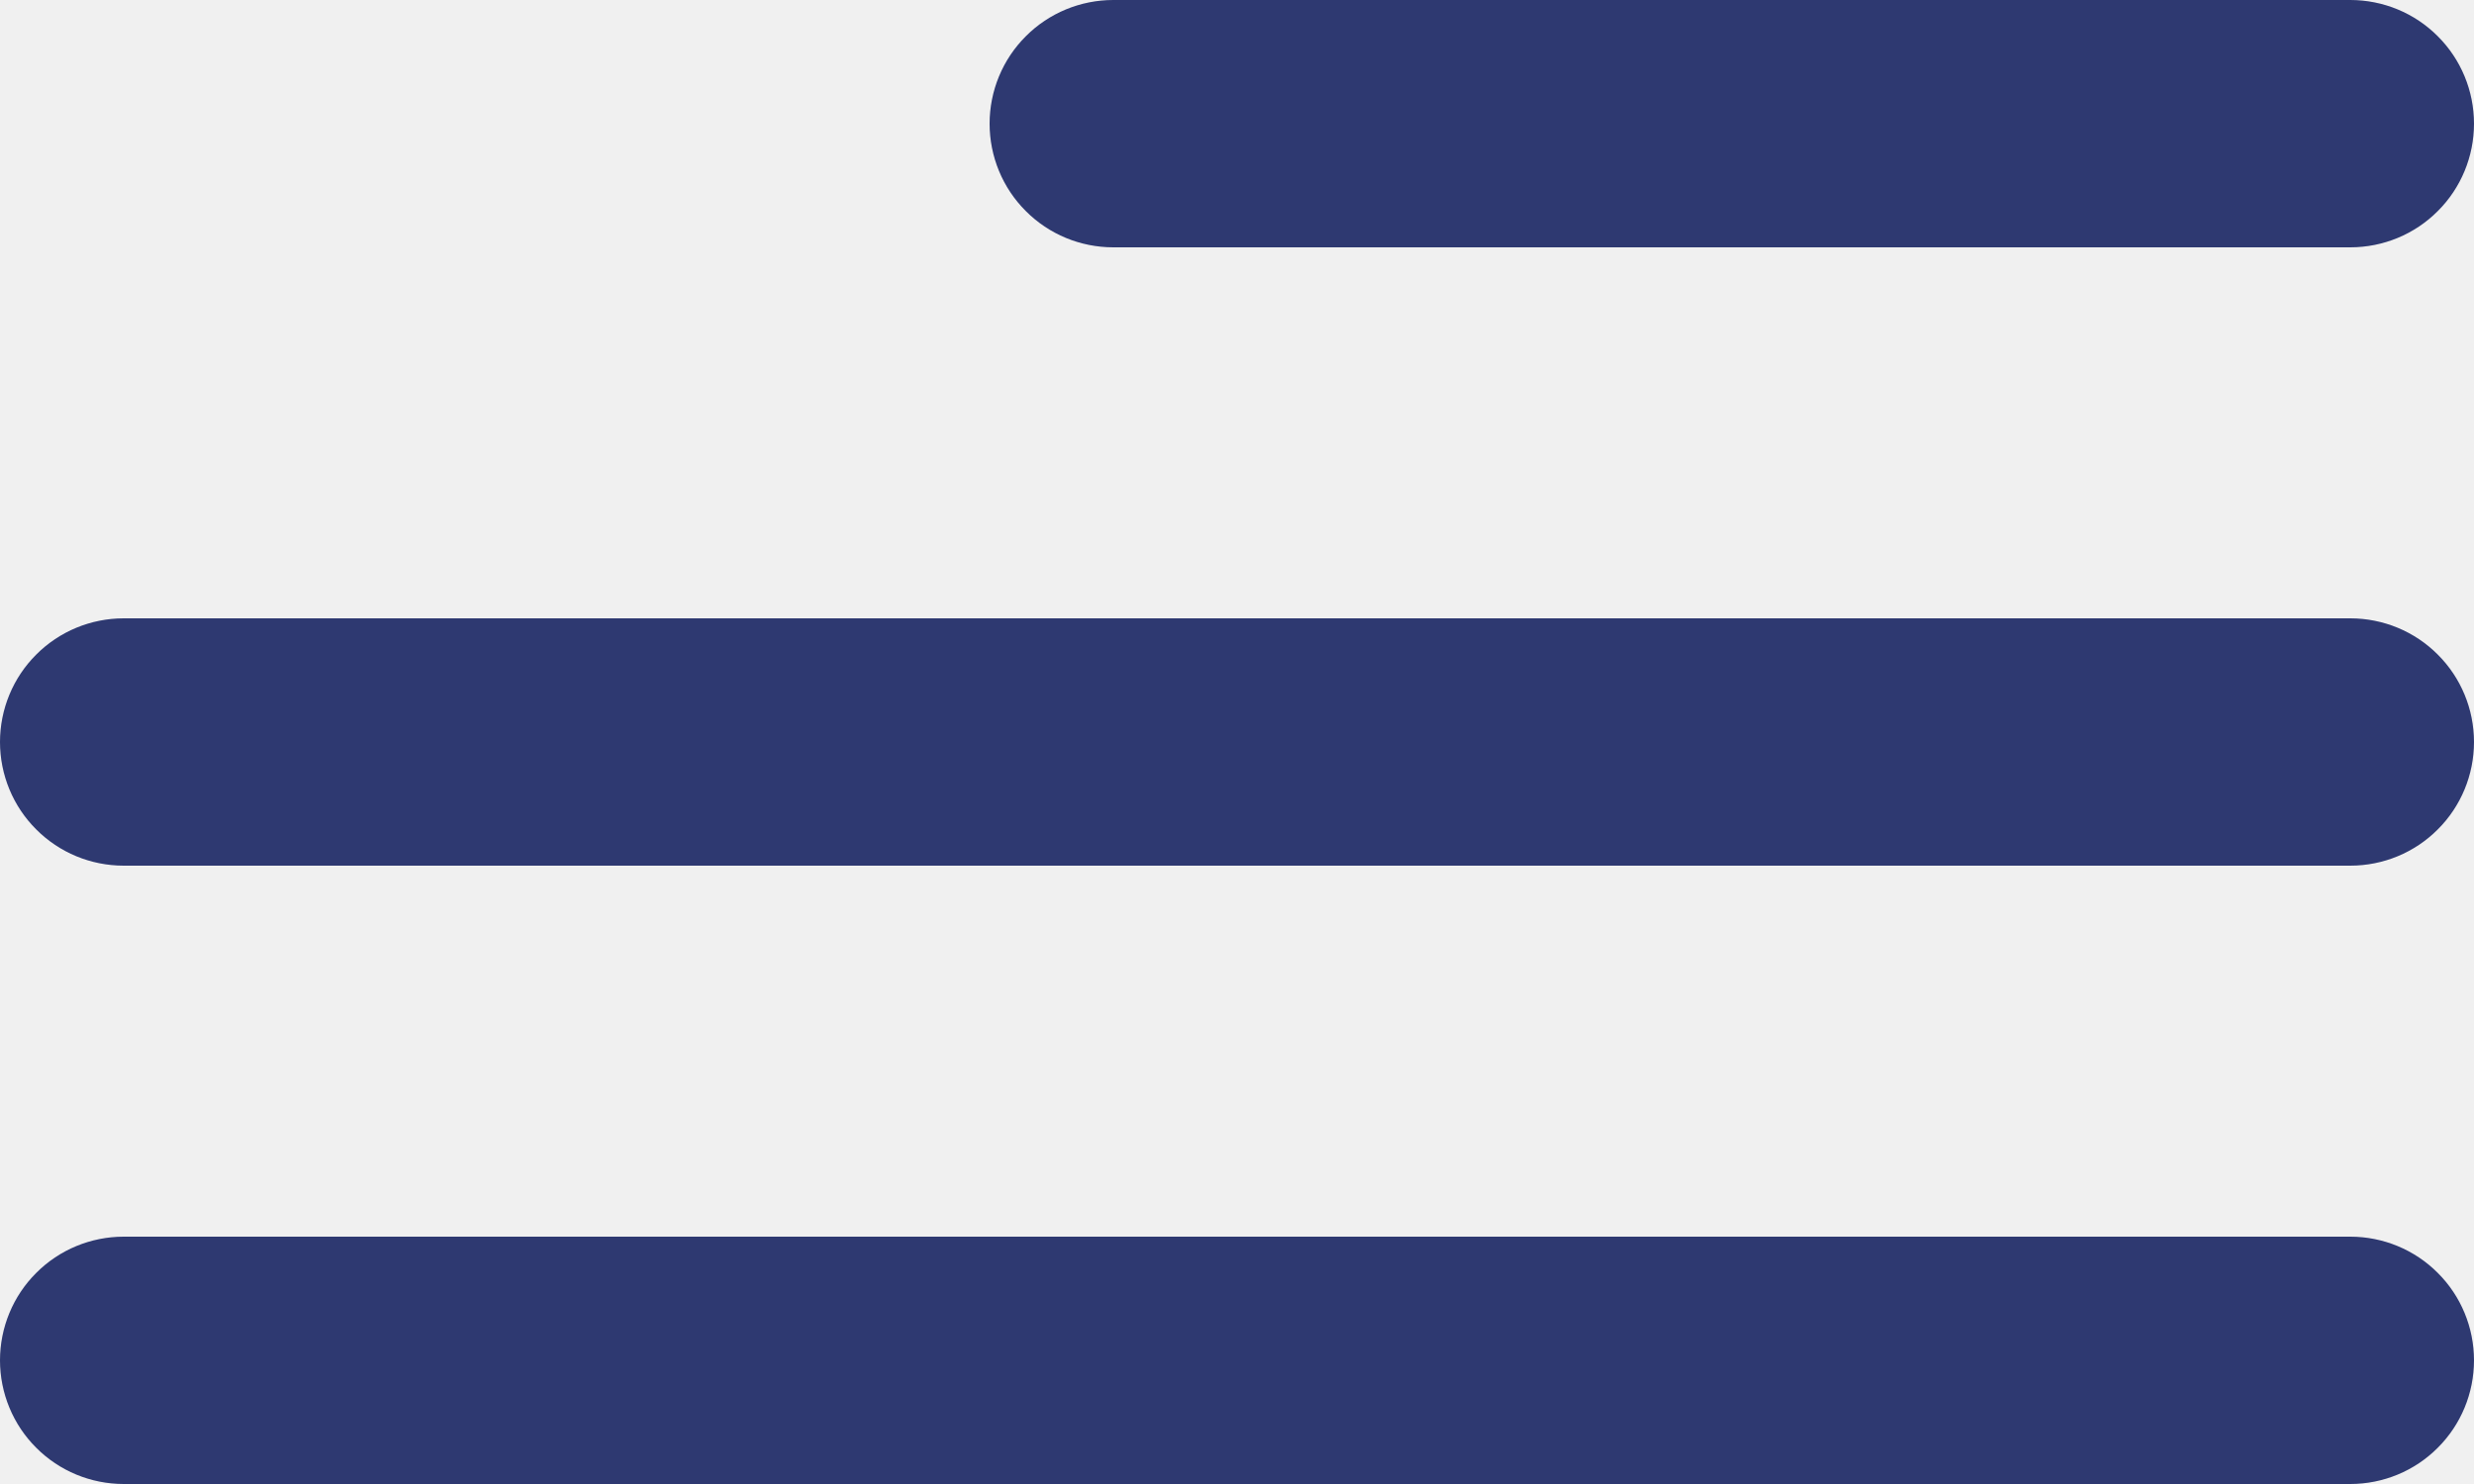
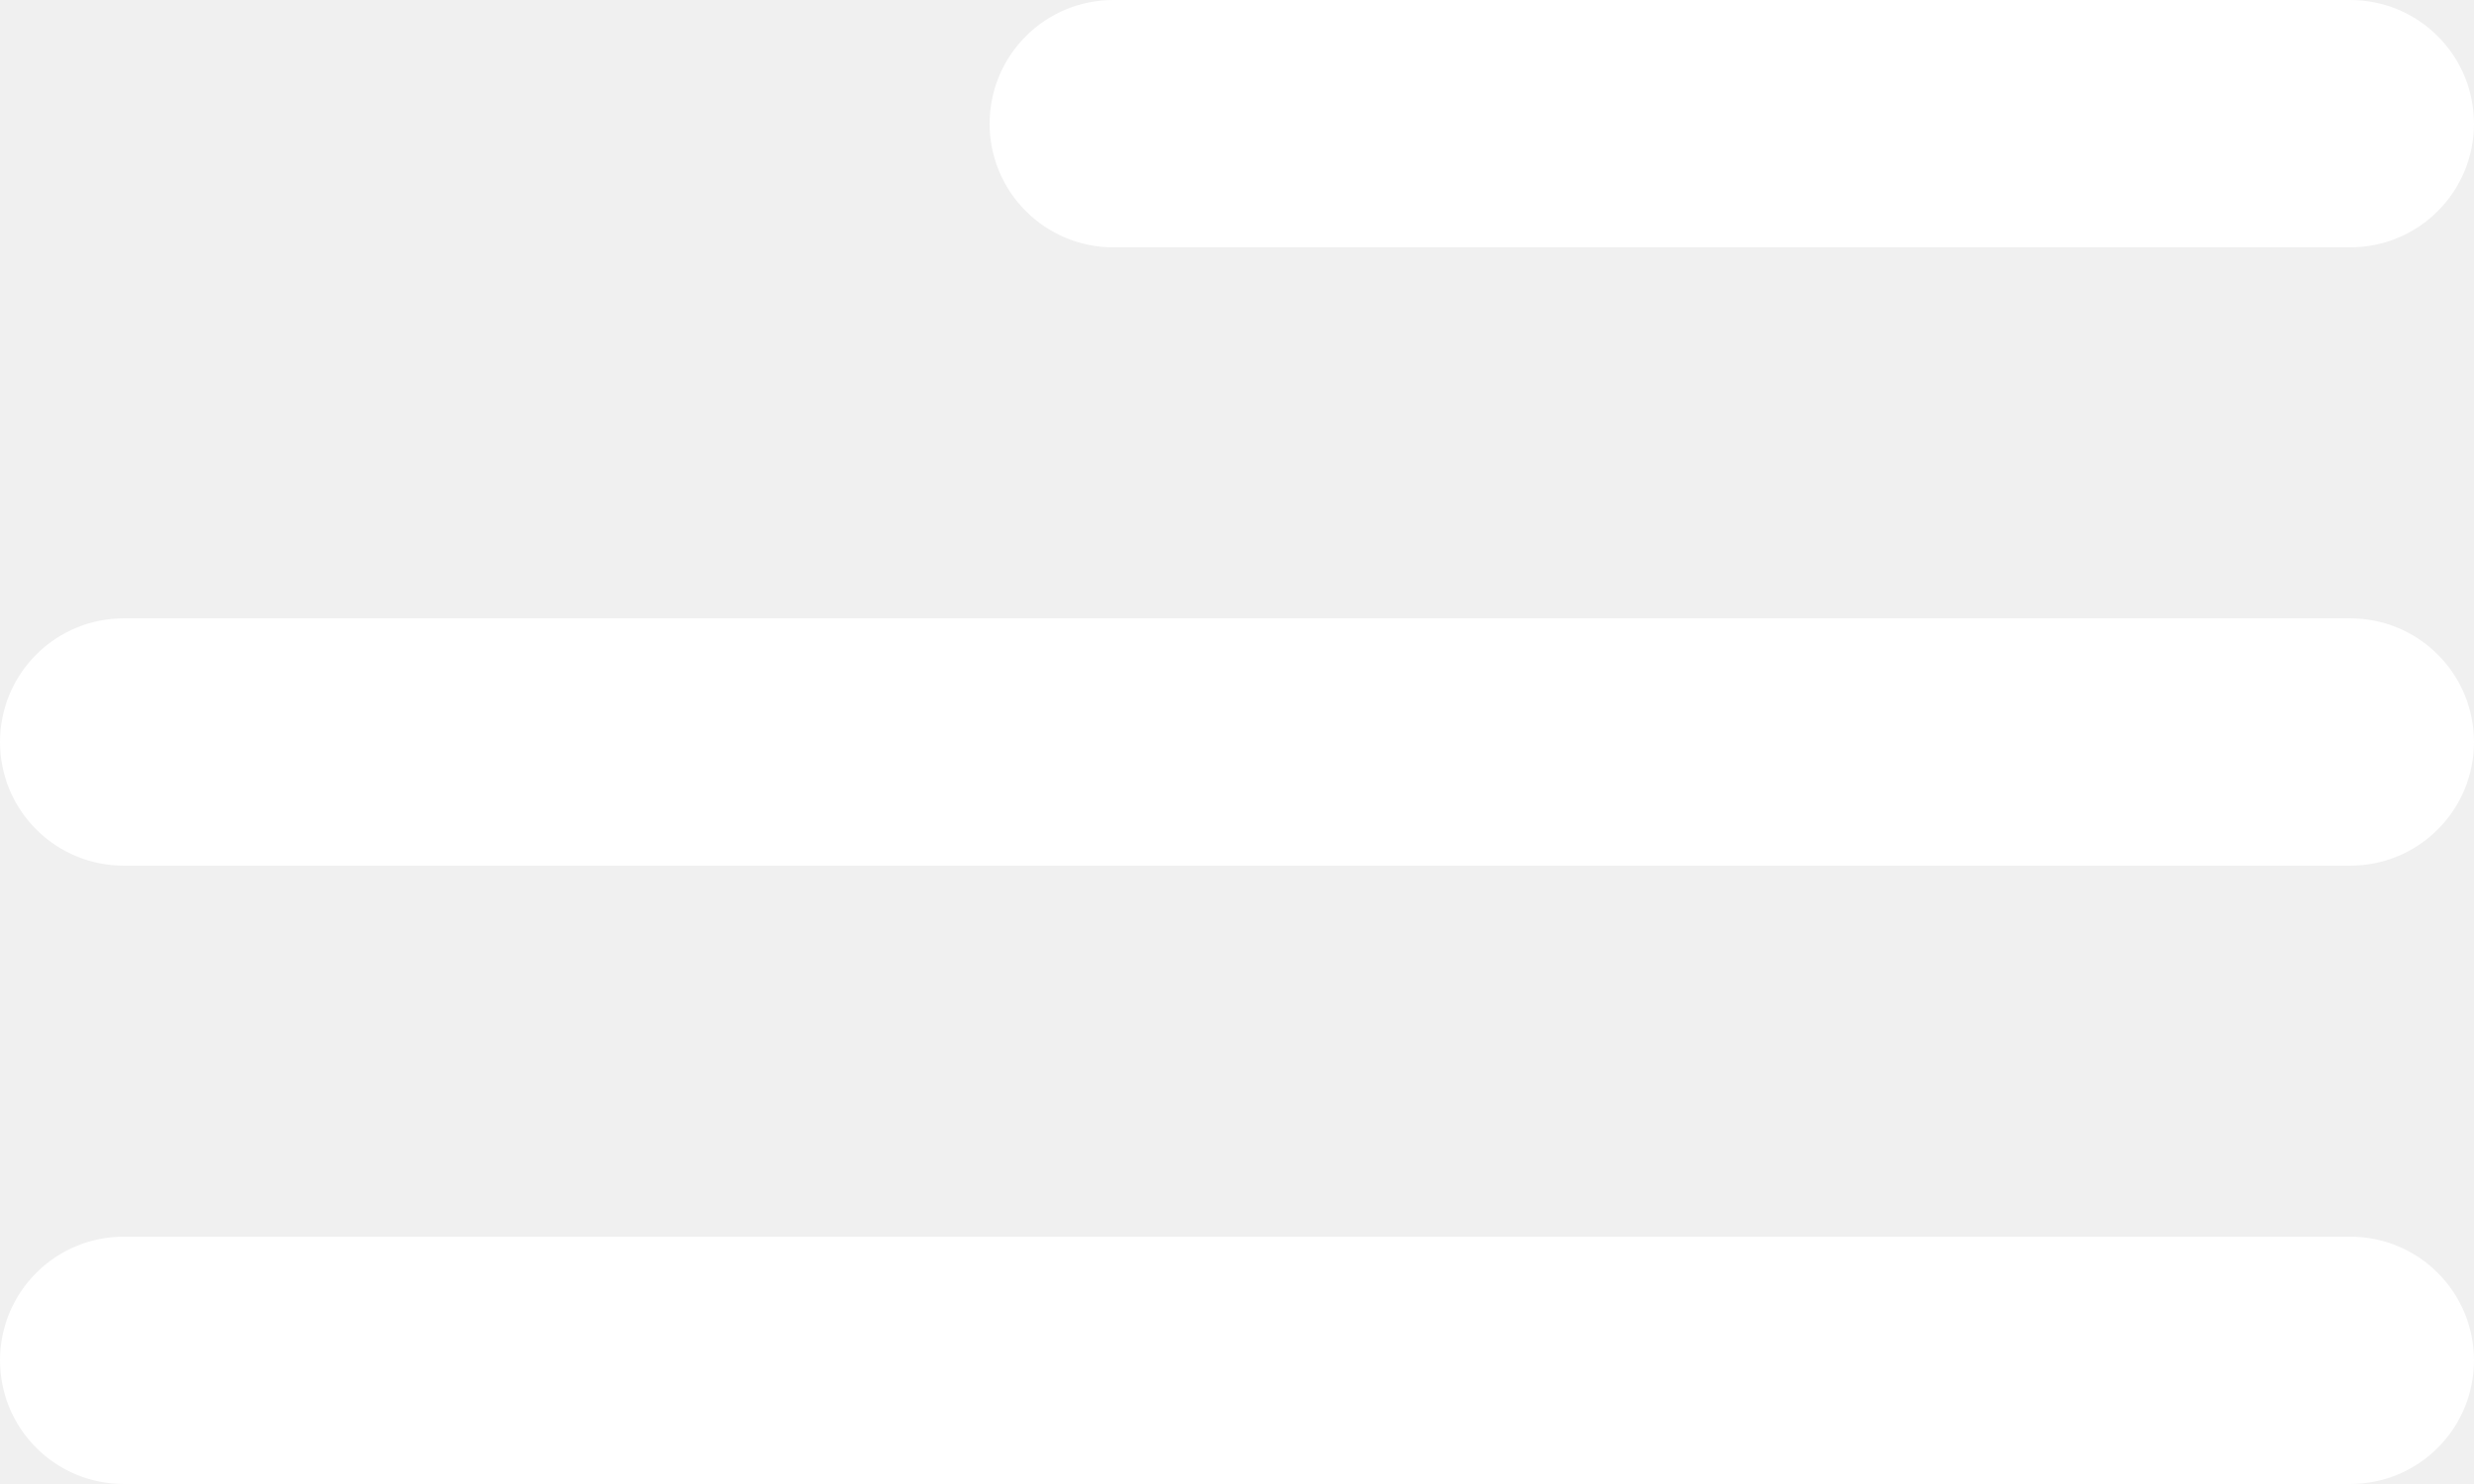
- <svg xmlns="http://www.w3.org/2000/svg" width="20" height="12" viewBox="0 0 20 12" fill="#2e3971">
-   <path d="M9 2L19 2C19.265 2 19.52 1.895 19.707 1.707C19.895 1.52 20 1.265 20 1C20 0.735 19.895 0.48 19.707 0.293C19.52 0.105 19.265 0 19 0L9 0C8.735 0 8.48 0.105 8.293 0.293C8.105 0.48 8 0.735 8 1C8 1.265 8.105 1.52 8.293 1.707C8.48 1.895 8.735 2 9 2ZM19 10L1 10C0.735 10 0.48 10.105 0.293 10.293C0.105 10.48 0 10.735 0 11C0 11.265 0.105 11.52 0.293 11.707C0.48 11.895 0.735 12 1 12L19 12C19.265 12 19.52 11.895 19.707 11.707C19.895 11.52 20 11.265 20 11C20 10.735 19.895 10.48 19.707 10.293C19.52 10.105 19.265 10 19 10V10ZM1 7L19 7C19.265 7 19.52 6.895 19.707 6.707C19.895 6.52 20 6.265 20 6C20 5.735 19.895 5.48 19.707 5.293C19.52 5.105 19.265 5 19 5L1 5C0.735 5 0.48 5.105 0.293 5.293C0.105 5.48 0 5.735 0 6C0 6.265 0.105 6.52 0.293 6.707C0.48 6.895 0.735 7 1 7Z" fill="#2e3971" />
+ <svg xmlns="http://www.w3.org/2000/svg" width="20" height="12" viewBox="0 0 20 12" fill="#ffffff">
+   <path d="M9 2L19 2C19.265 2 19.52 1.895 19.707 1.707C19.895 1.52 20 1.265 20 1C20 0.735 19.895 0.48 19.707 0.293C19.52 0.105 19.265 0 19 0L9 0C8.735 0 8.48 0.105 8.293 0.293C8.105 0.48 8 0.735 8 1C8 1.265 8.105 1.52 8.293 1.707C8.48 1.895 8.735 2 9 2ZM19 10L1 10C0.735 10 0.48 10.105 0.293 10.293C0.105 10.48 0 10.735 0 11C0 11.265 0.105 11.52 0.293 11.707C0.48 11.895 0.735 12 1 12L19 12C19.265 12 19.52 11.895 19.707 11.707C19.895 11.52 20 11.265 20 11C20 10.735 19.895 10.48 19.707 10.293C19.52 10.105 19.265 10 19 10V10ZM1 7L19 7C19.265 7 19.52 6.895 19.707 6.707C19.895 6.52 20 6.265 20 6C20 5.735 19.895 5.48 19.707 5.293C19.52 5.105 19.265 5 19 5L1 5C0.735 5 0.48 5.105 0.293 5.293C0.105 5.48 0 5.735 0 6C0 6.265 0.105 6.52 0.293 6.707C0.48 6.895 0.735 7 1 7Z" fill="#ffffff" />
</svg>
